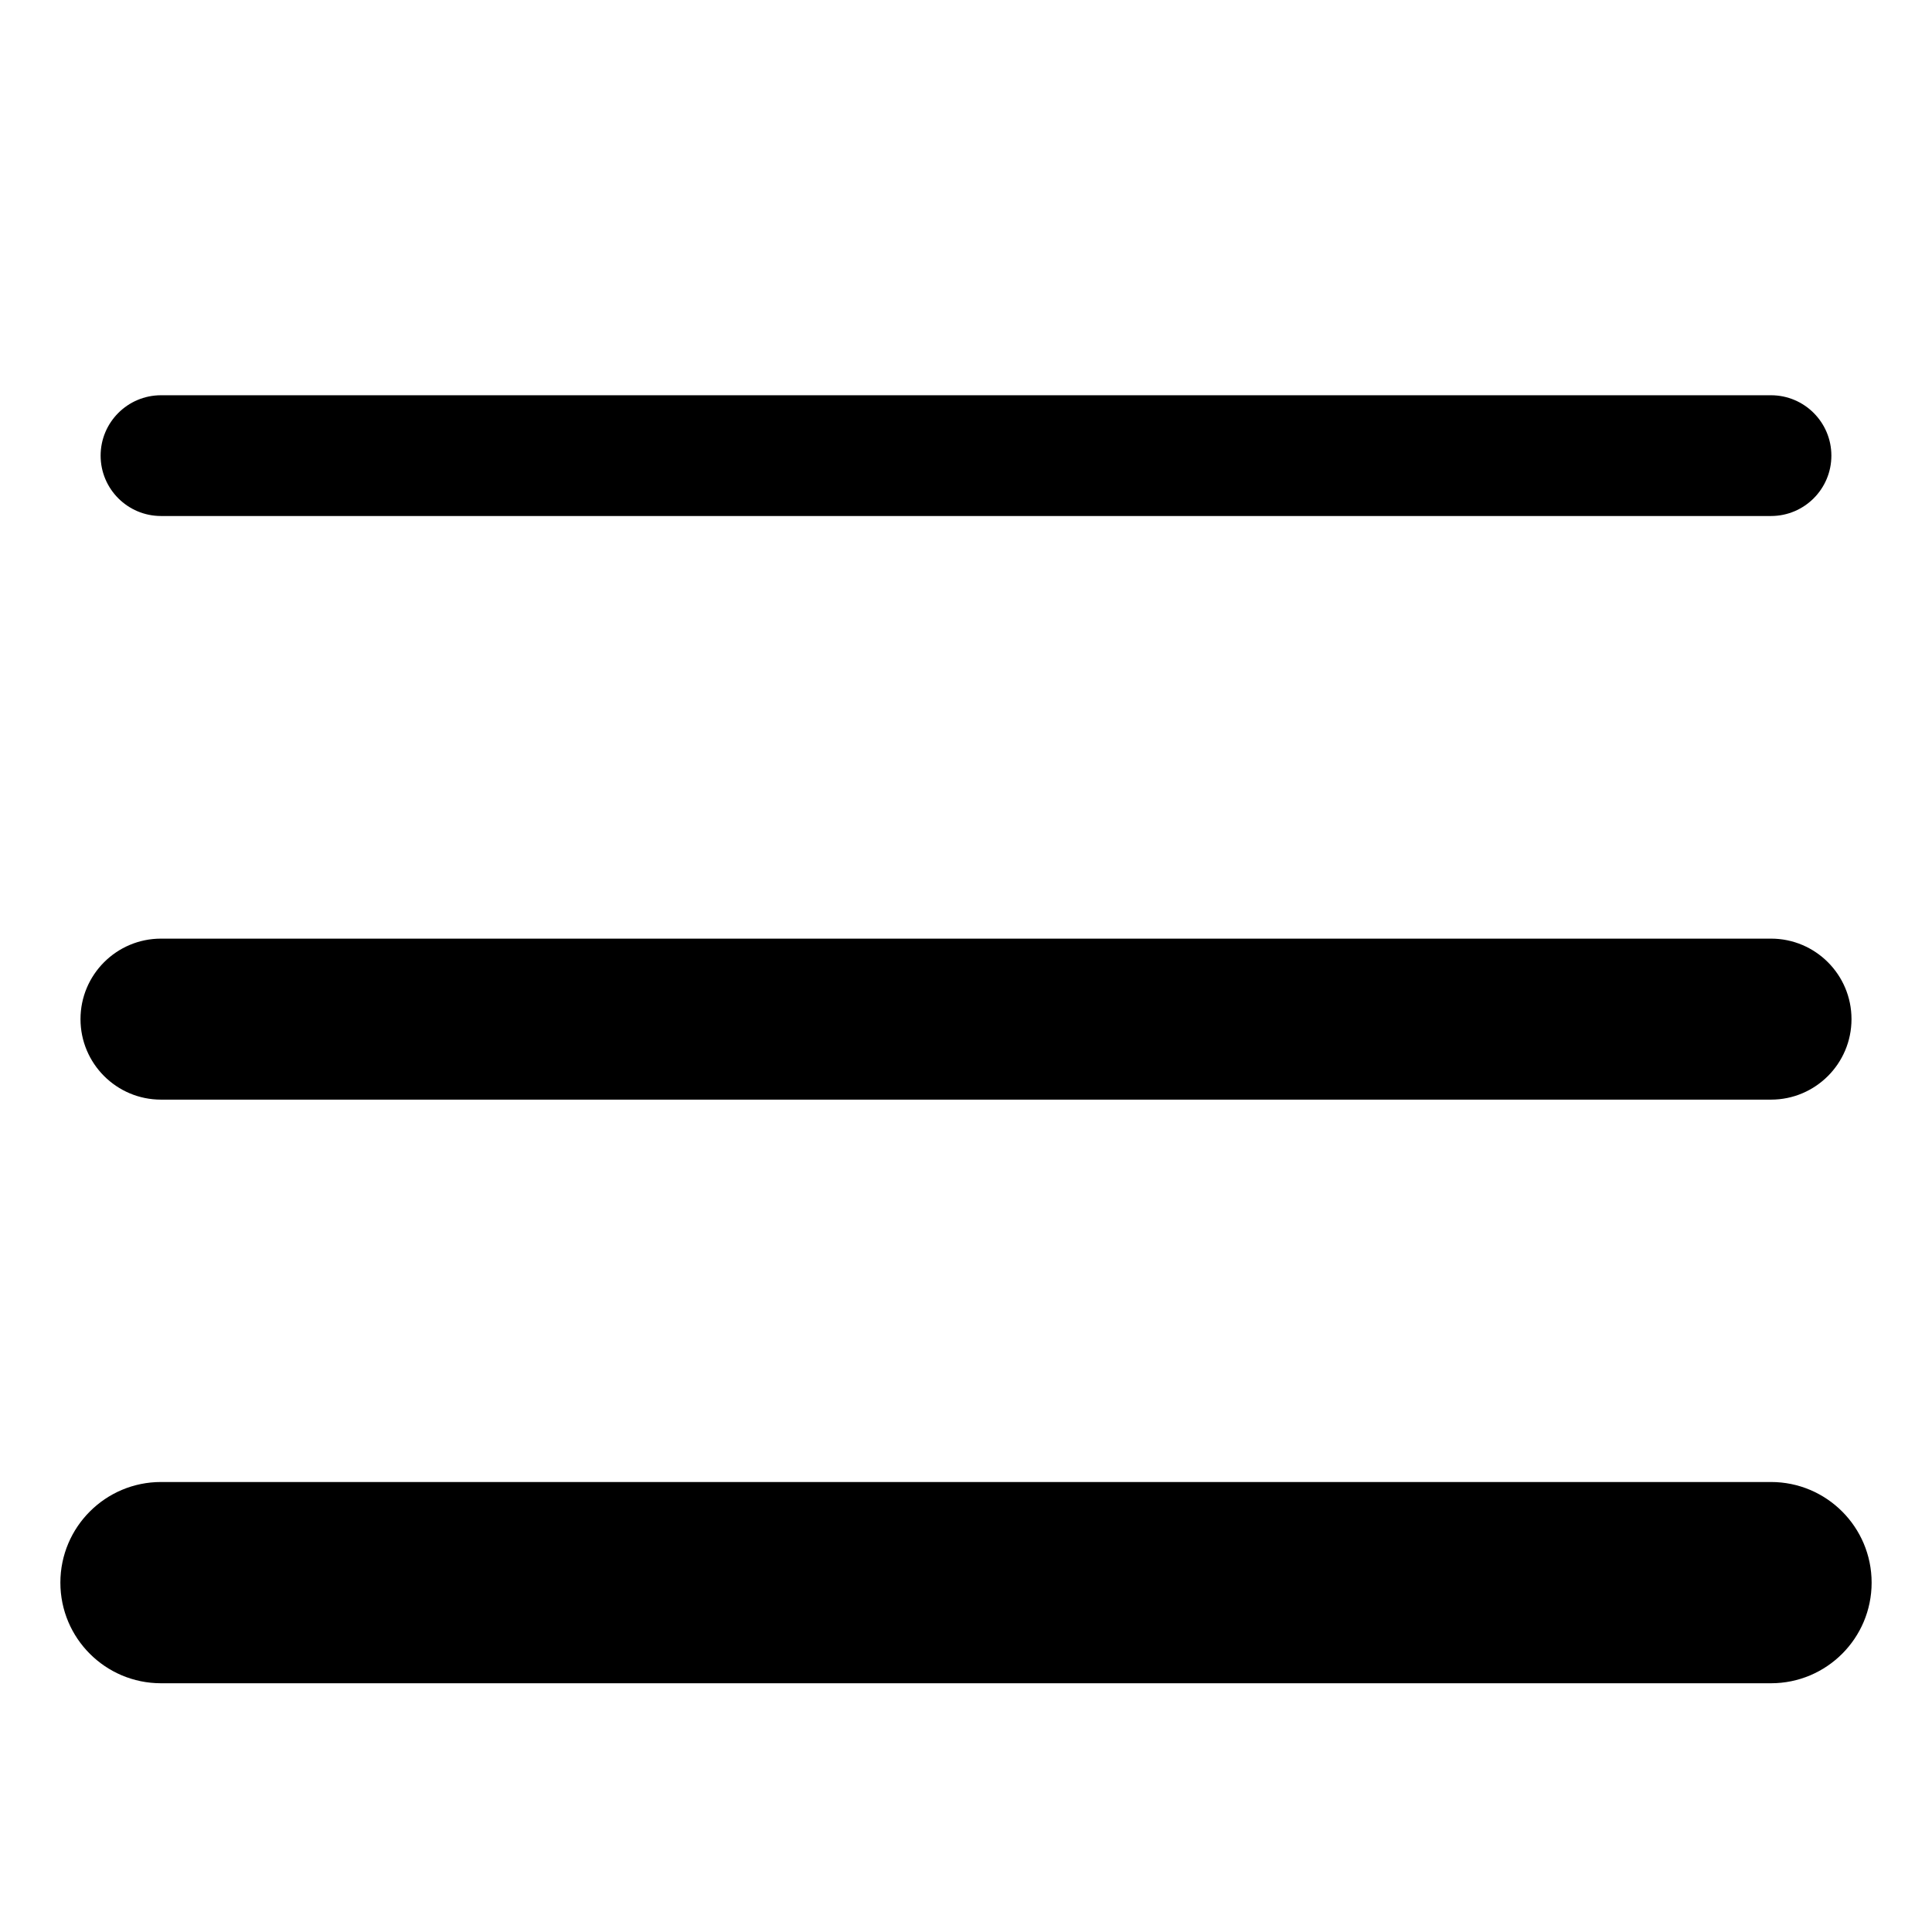
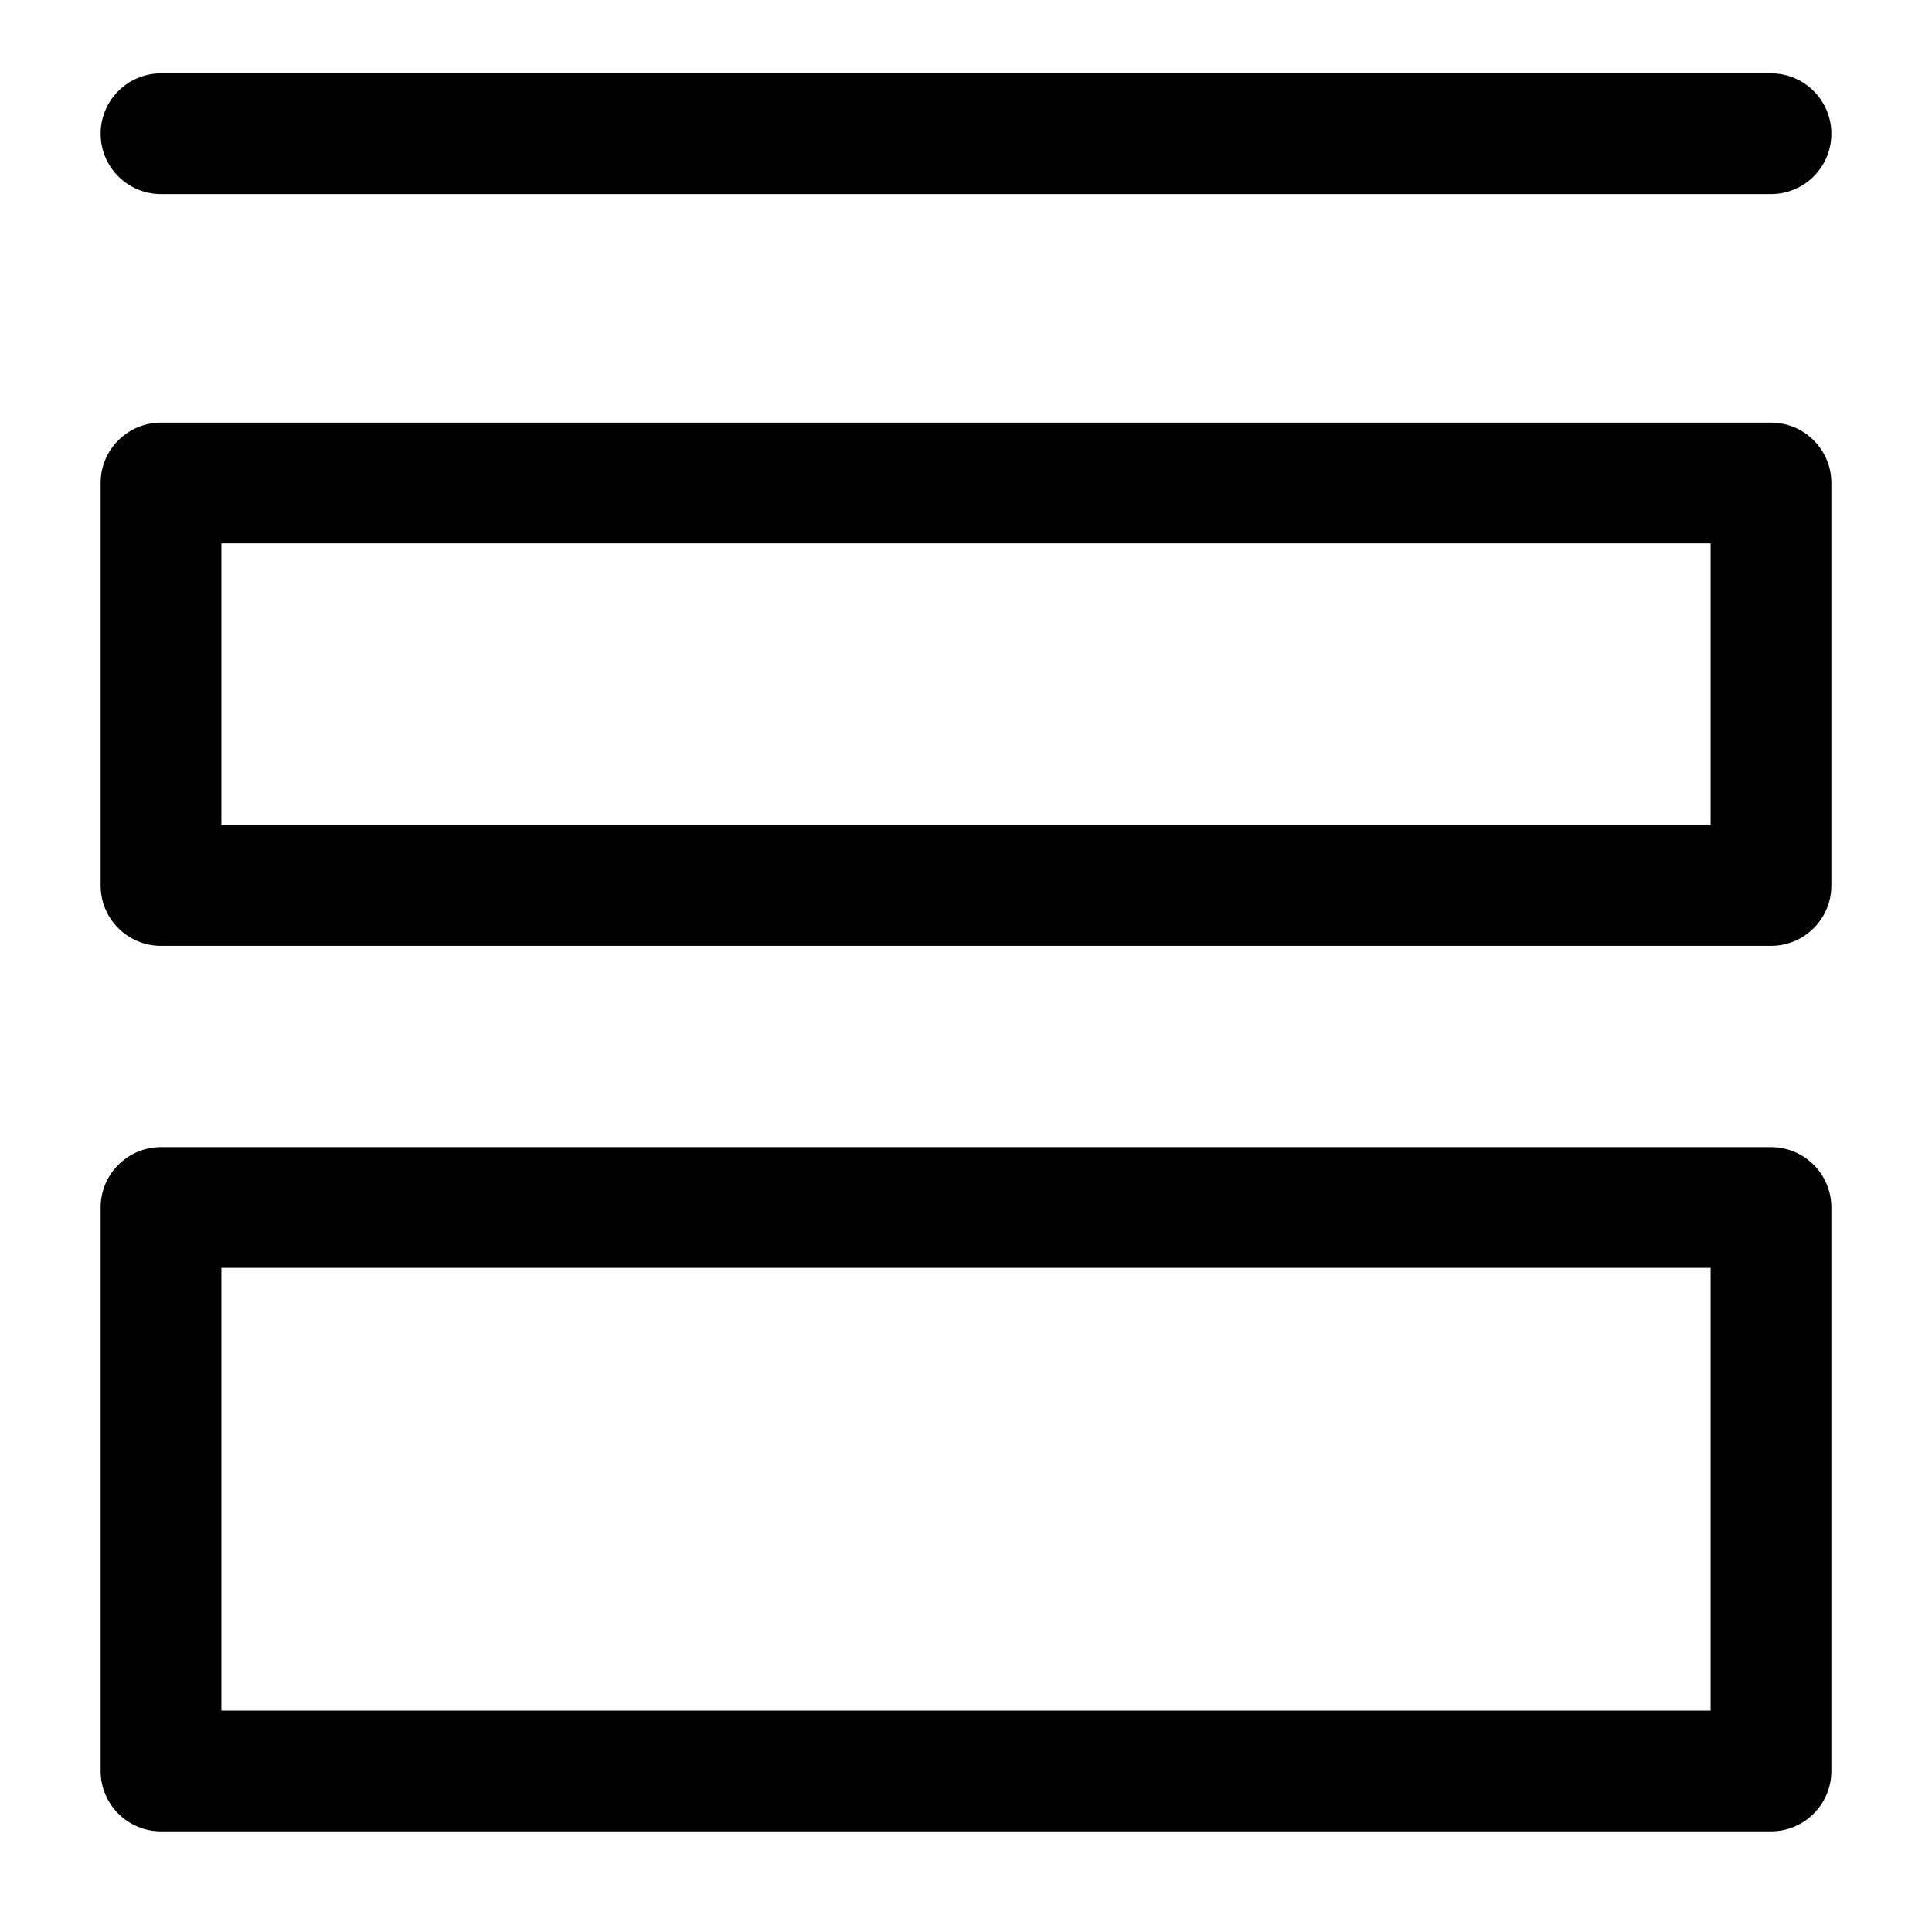
<svg xmlns="http://www.w3.org/2000/svg" width="24" height="24" viewBox="0 0 24 24" fill="none">
-   <path d="M22 18.41C22.69 18.41 23.25 18.97 23.25 19.66C23.25 20.351 22.69 20.91 22 20.91H2C1.31 20.91 0.75 20.351 0.75 19.66C0.75 18.97 1.31 18.41 2 18.41H22Z" fill="black" />
-   <path d="M22 11.66C22.552 11.66 23 12.108 23 12.66C23 13.212 22.552 13.66 22 13.66H2C1.448 13.66 1 13.212 1 12.66C1 12.108 1.448 11.66 2 11.66H22Z" fill="black" />
-   <path d="M22 4.91C22.414 4.91 22.75 5.246 22.75 5.66C22.75 6.074 22.414 6.41 22 6.41H2C1.586 6.41 1.25 6.074 1.25 5.66C1.25 5.246 1.586 4.91 2 4.91H22Z" fill="black" />
+   <path fill-rule="evenodd" clip-rule="evenodd" d="M22 14.25C22.414 14.25 22.75 14.586 22.75 15V22C22.75 22.414 22.414 22.75 22 22.75H2C1.586 22.75 1.25 22.414 1.25 22V15C1.25 14.586 1.586 14.25 2 14.25H22ZM2.75 21.25H21.25V15.75H2.75V21.25Z" fill="black" />
+   <path fill-rule="evenodd" clip-rule="evenodd" d="M22 5.25C22.414 5.25 22.75 5.586 22.75 6V11C22.75 11.414 22.414 11.75 22 11.75H2C1.586 11.75 1.25 11.414 1.25 11V6C1.25 5.586 1.586 5.25 2 5.25H22ZM2.75 10.25H21.25V6.75H2.75V10.25Z" fill="black" />
+   <path d="M22 0.911C22.414 0.911 22.75 1.247 22.75 1.661C22.75 2.075 22.414 2.411 22 2.411H2C1.586 2.411 1.25 2.075 1.25 1.661C1.25 1.247 1.586 0.911 2 0.911H22Z" fill="black" />
</svg>
